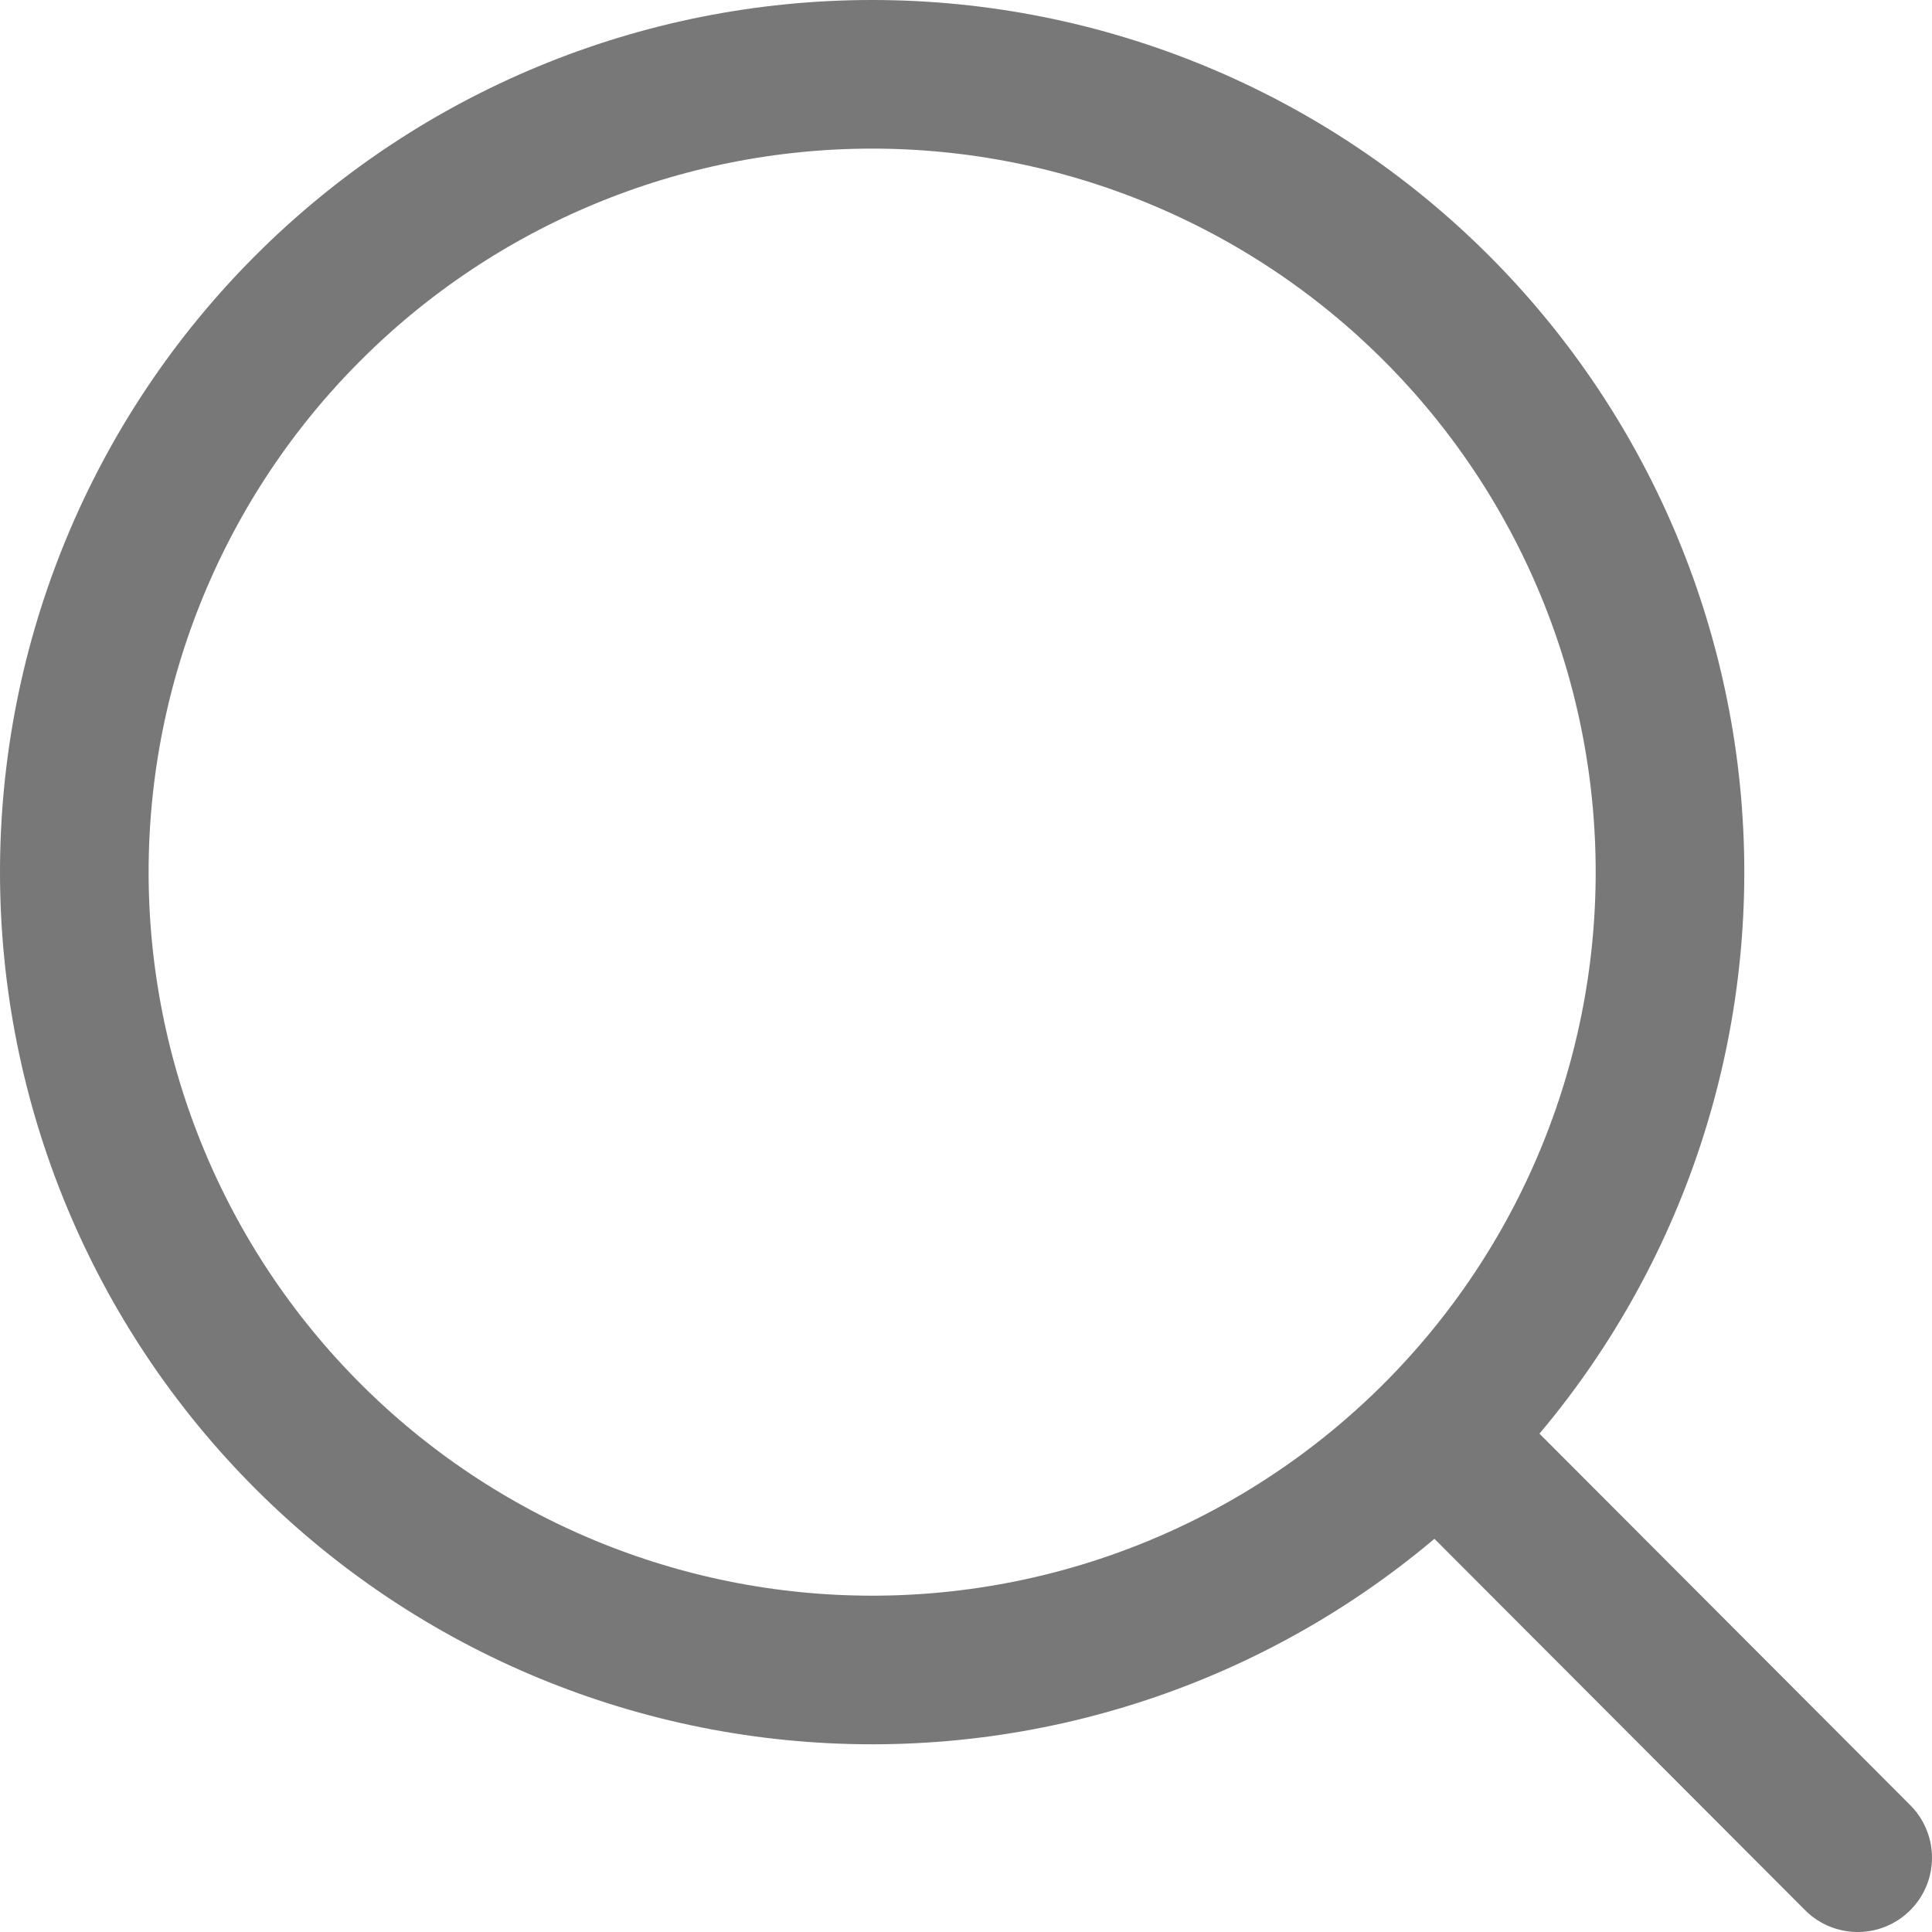
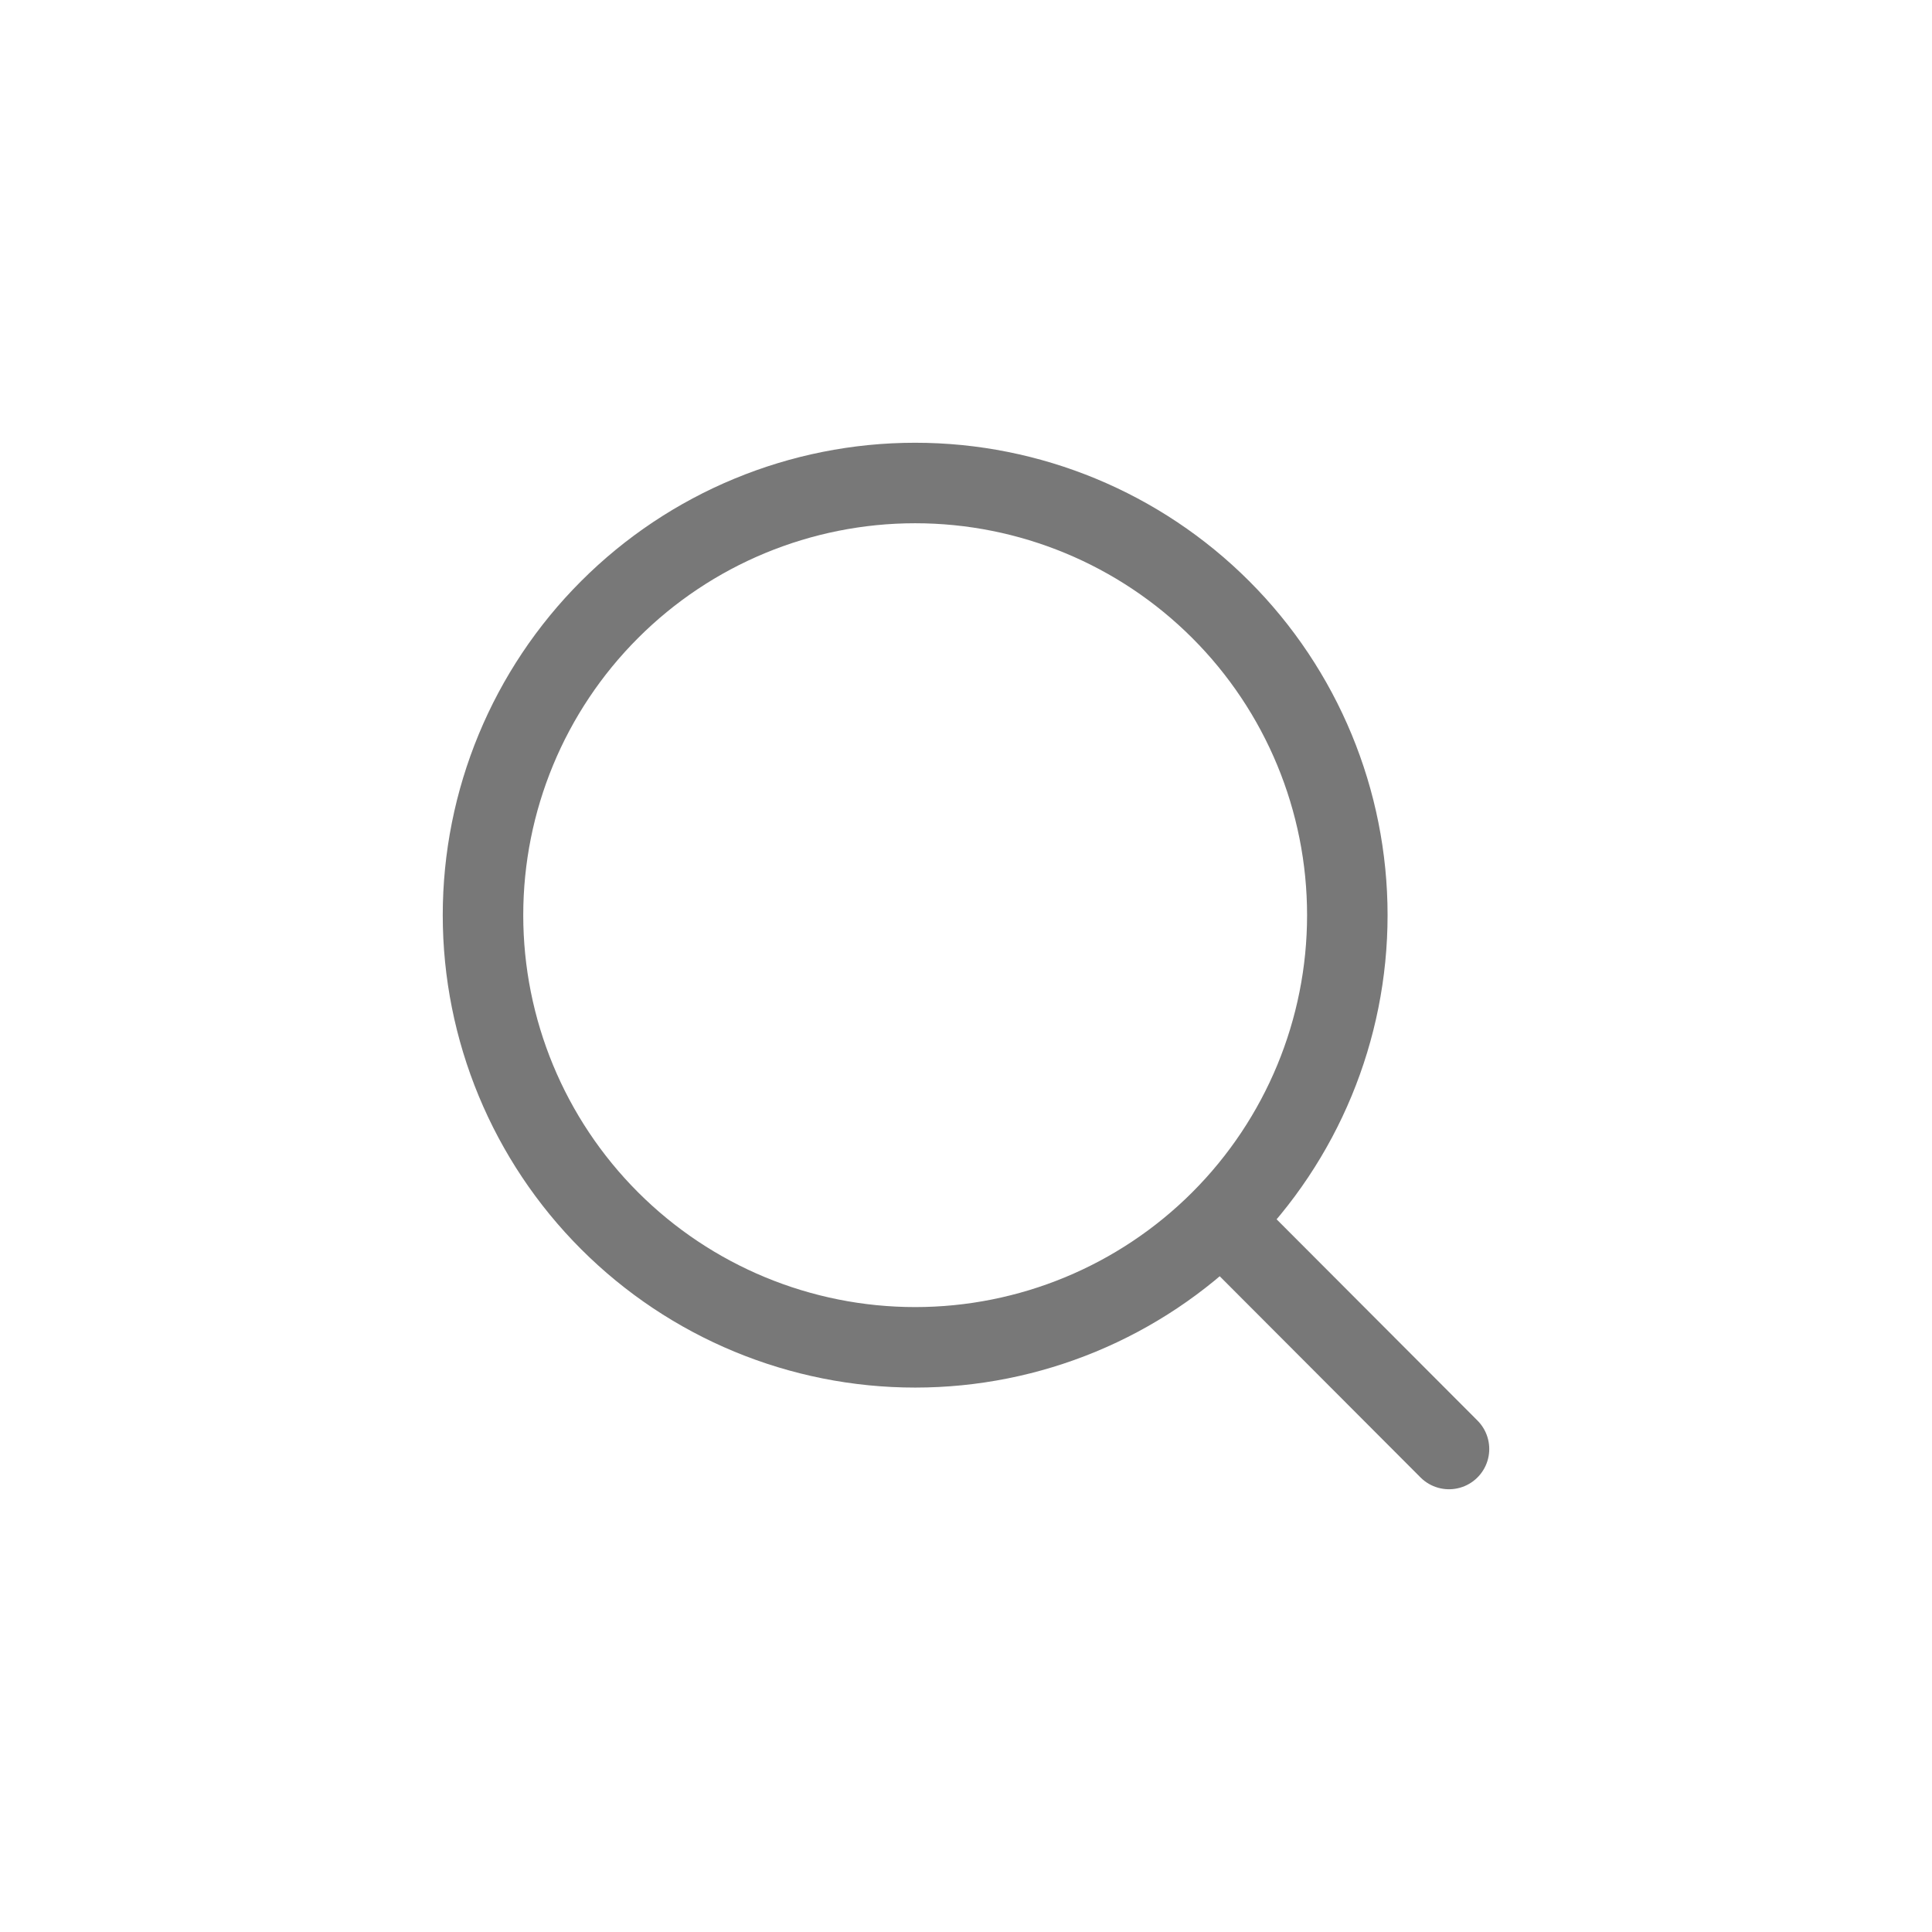
- <svg xmlns="http://www.w3.org/2000/svg" width="26" height="26" viewBox="0 0 26 26" fill="none">
-   <path d="M25 25L19.334 19.323M22.474 11.737C22.474 14.584 21.343 17.315 19.329 19.329C17.315 21.343 14.584 22.474 11.737 22.474C8.889 22.474 6.158 21.343 4.145 19.329C2.131 17.315 1 14.584 1 11.737C1 8.889 2.131 6.158 4.145 4.145C6.158 2.131 8.889 1 11.737 1C14.584 1 17.315 2.131 19.329 4.145C21.343 6.158 22.474 8.889 22.474 11.737Z" stroke="#787878" stroke-width="2" stroke-linecap="round" />
+ <svg xmlns="http://www.w3.org/2000/svg" width="48" height="48" viewBox="0 0 48 48" fill="none">
+   <path d="M36 36L30.334 30.323M33.474 22.737C33.474 25.584 32.343 28.315 30.329 30.329C28.315 32.343 25.584 33.474 22.737 33.474C19.889 33.474 17.158 32.343 15.145 30.329C13.131 28.315 12 25.584 12 22.737C12 19.889 13.131 17.158 15.145 15.145C17.158 13.131 19.889 12 22.737 12C25.584 12 28.315 13.131 30.329 15.145C32.343 17.158 33.474 19.889 33.474 22.737Z" stroke="#787878" stroke-width="2" stroke-linecap="round" />
</svg>
